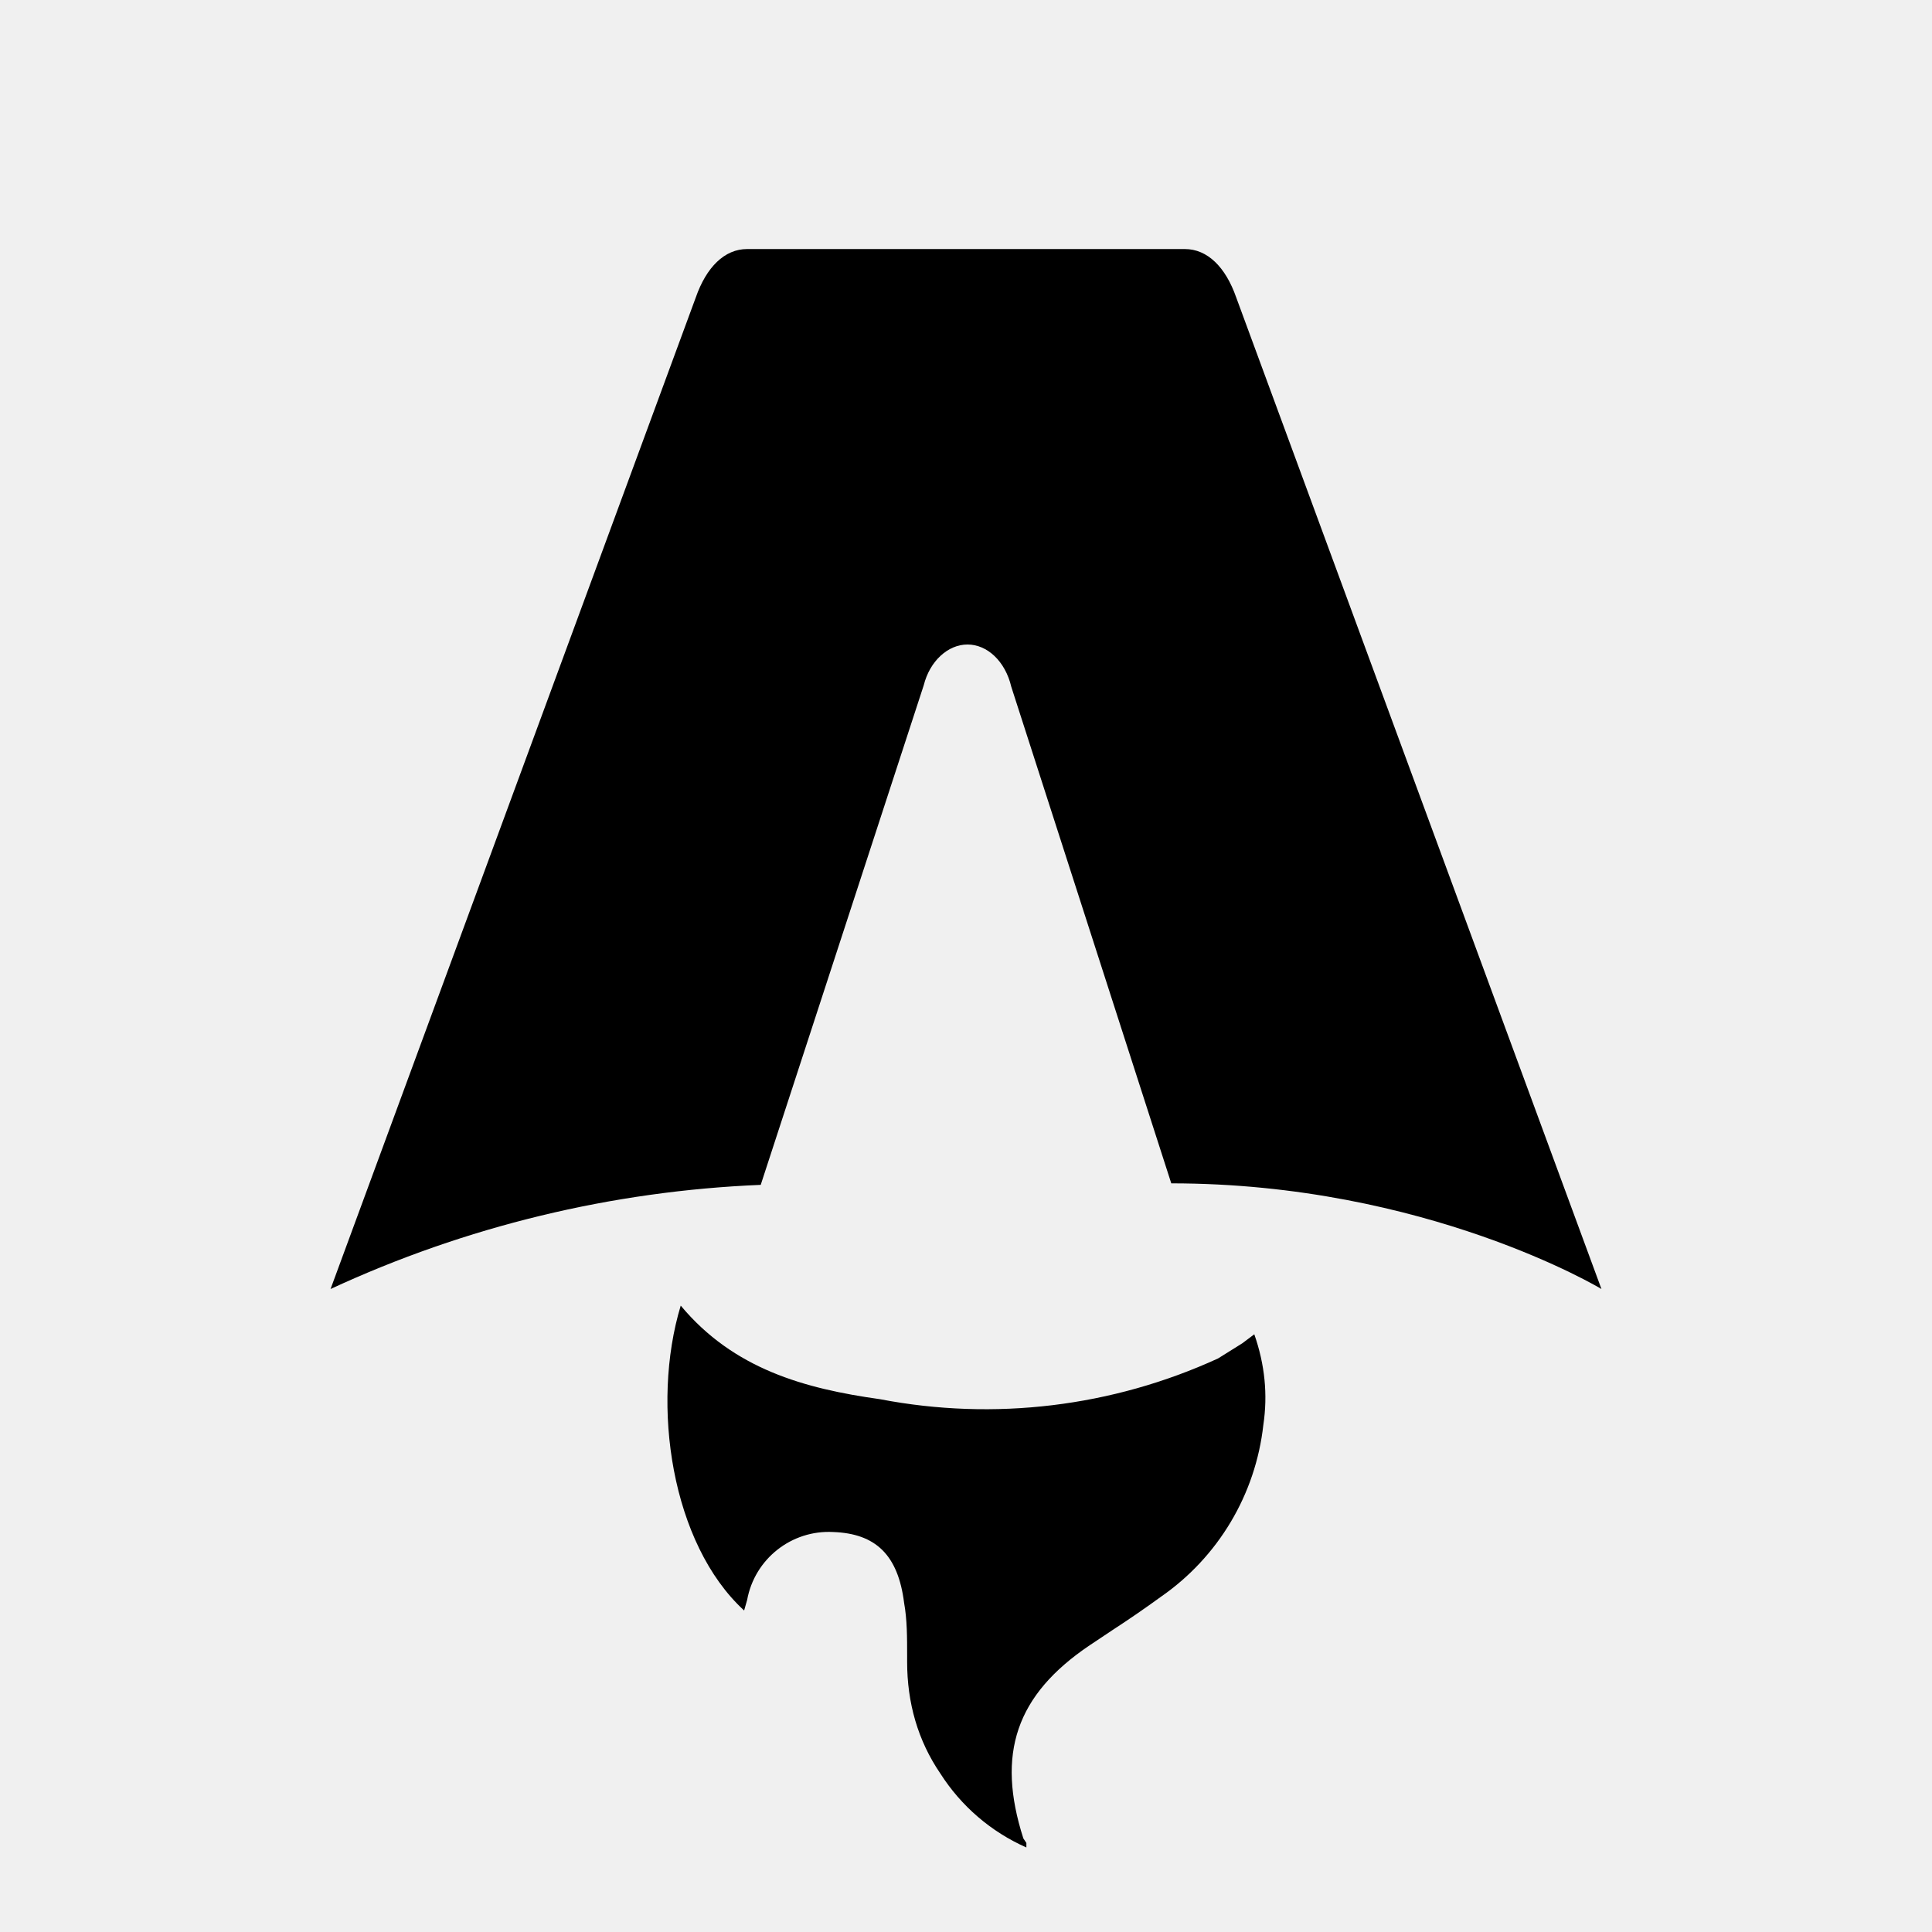
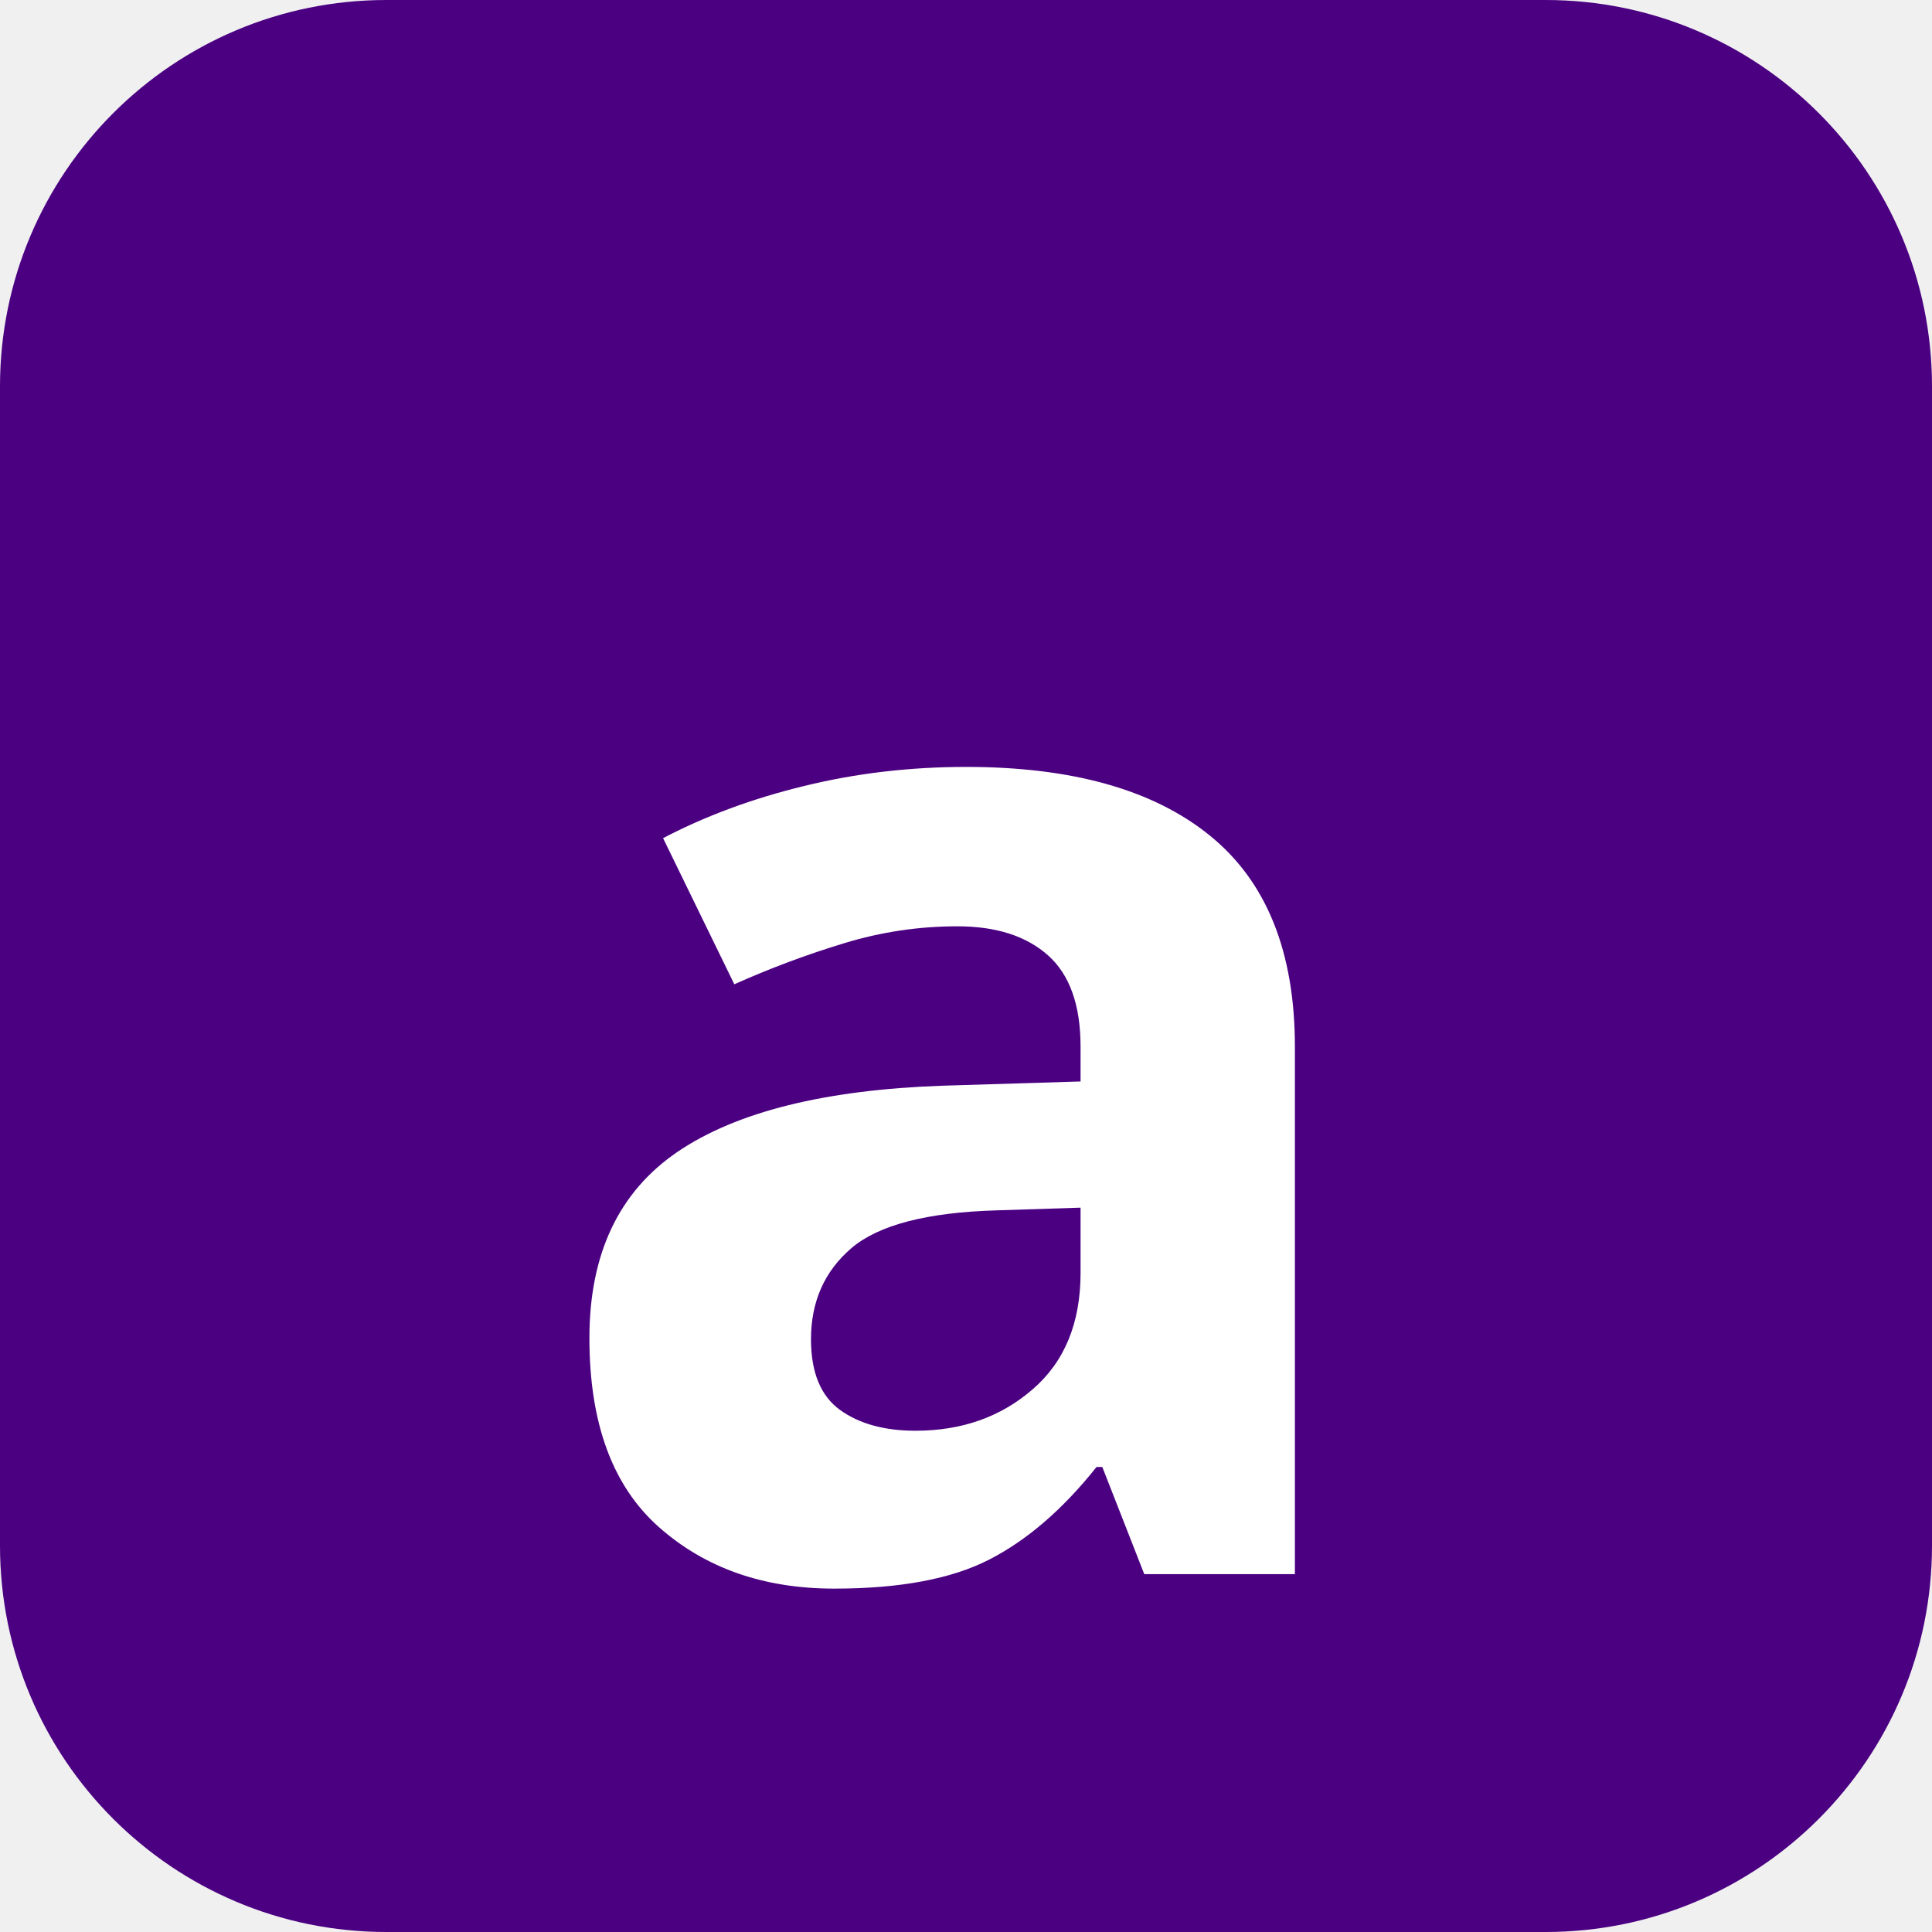
- <svg xmlns="http://www.w3.org/2000/svg" fill="none" viewBox="0 0 128 128">
-   <path d="M50.4 78.5a75.1 75.1 0 0 0-28.5 6.9l24.2-65.7c.7-2 1.9-3.2 3.4-3.2h29c1.5 0 2.7 1.2 3.4 3.2l24.2 65.7s-11.6-7-28.5-7L67 45.5c-.4-1.7-1.6-2.8-2.9-2.8-1.3 0-2.5 1.1-2.9 2.7L50.4 78.5Zm-1.1 28.2Zm-4.2-20.2c-2 6.6-.6 15.8 4.2 20.2a17.5 17.5 0 0 1 .2-.7 5.5 5.5 0 0 1 5.7-4.5c2.8.1 4.3 1.5 4.7 4.7.2 1.1.2 2.3.2 3.5v.4c0 2.7.7 5.2 2.2 7.4a13 13 0 0 0 5.7 4.9v-.3l-.2-.3c-1.8-5.6-.5-9.5 4.4-12.8l1.5-1a73 73 0 0 0 3.2-2.2 16 16 0 0 0 6.8-11.4c.3-2 .1-4-.6-6l-.8.6-1.6 1a37 37 0 0 1-22.4 2.7c-5-.7-9.7-2-13.2-6.2Z" />
-   <style>
-         path { fill: #000; }
-         @media (prefers-color-scheme: dark) {
-             path { fill: #FFF; }
-         }
-     </style>
+ <svg xmlns="http://www.w3.org/2000/svg" width="100" height="100" viewBox="0 0 100 100">
+   <rect width="100" height="100" rx="20" ry="20" fill="#4B0082" />
+   <text x="50%" y="55%" dominant-baseline="middle" text-anchor="middle" font-family="Space Grotesk, sans-serif" font-size="75" font-weight="bold" fill="white">a</text>
</svg>
